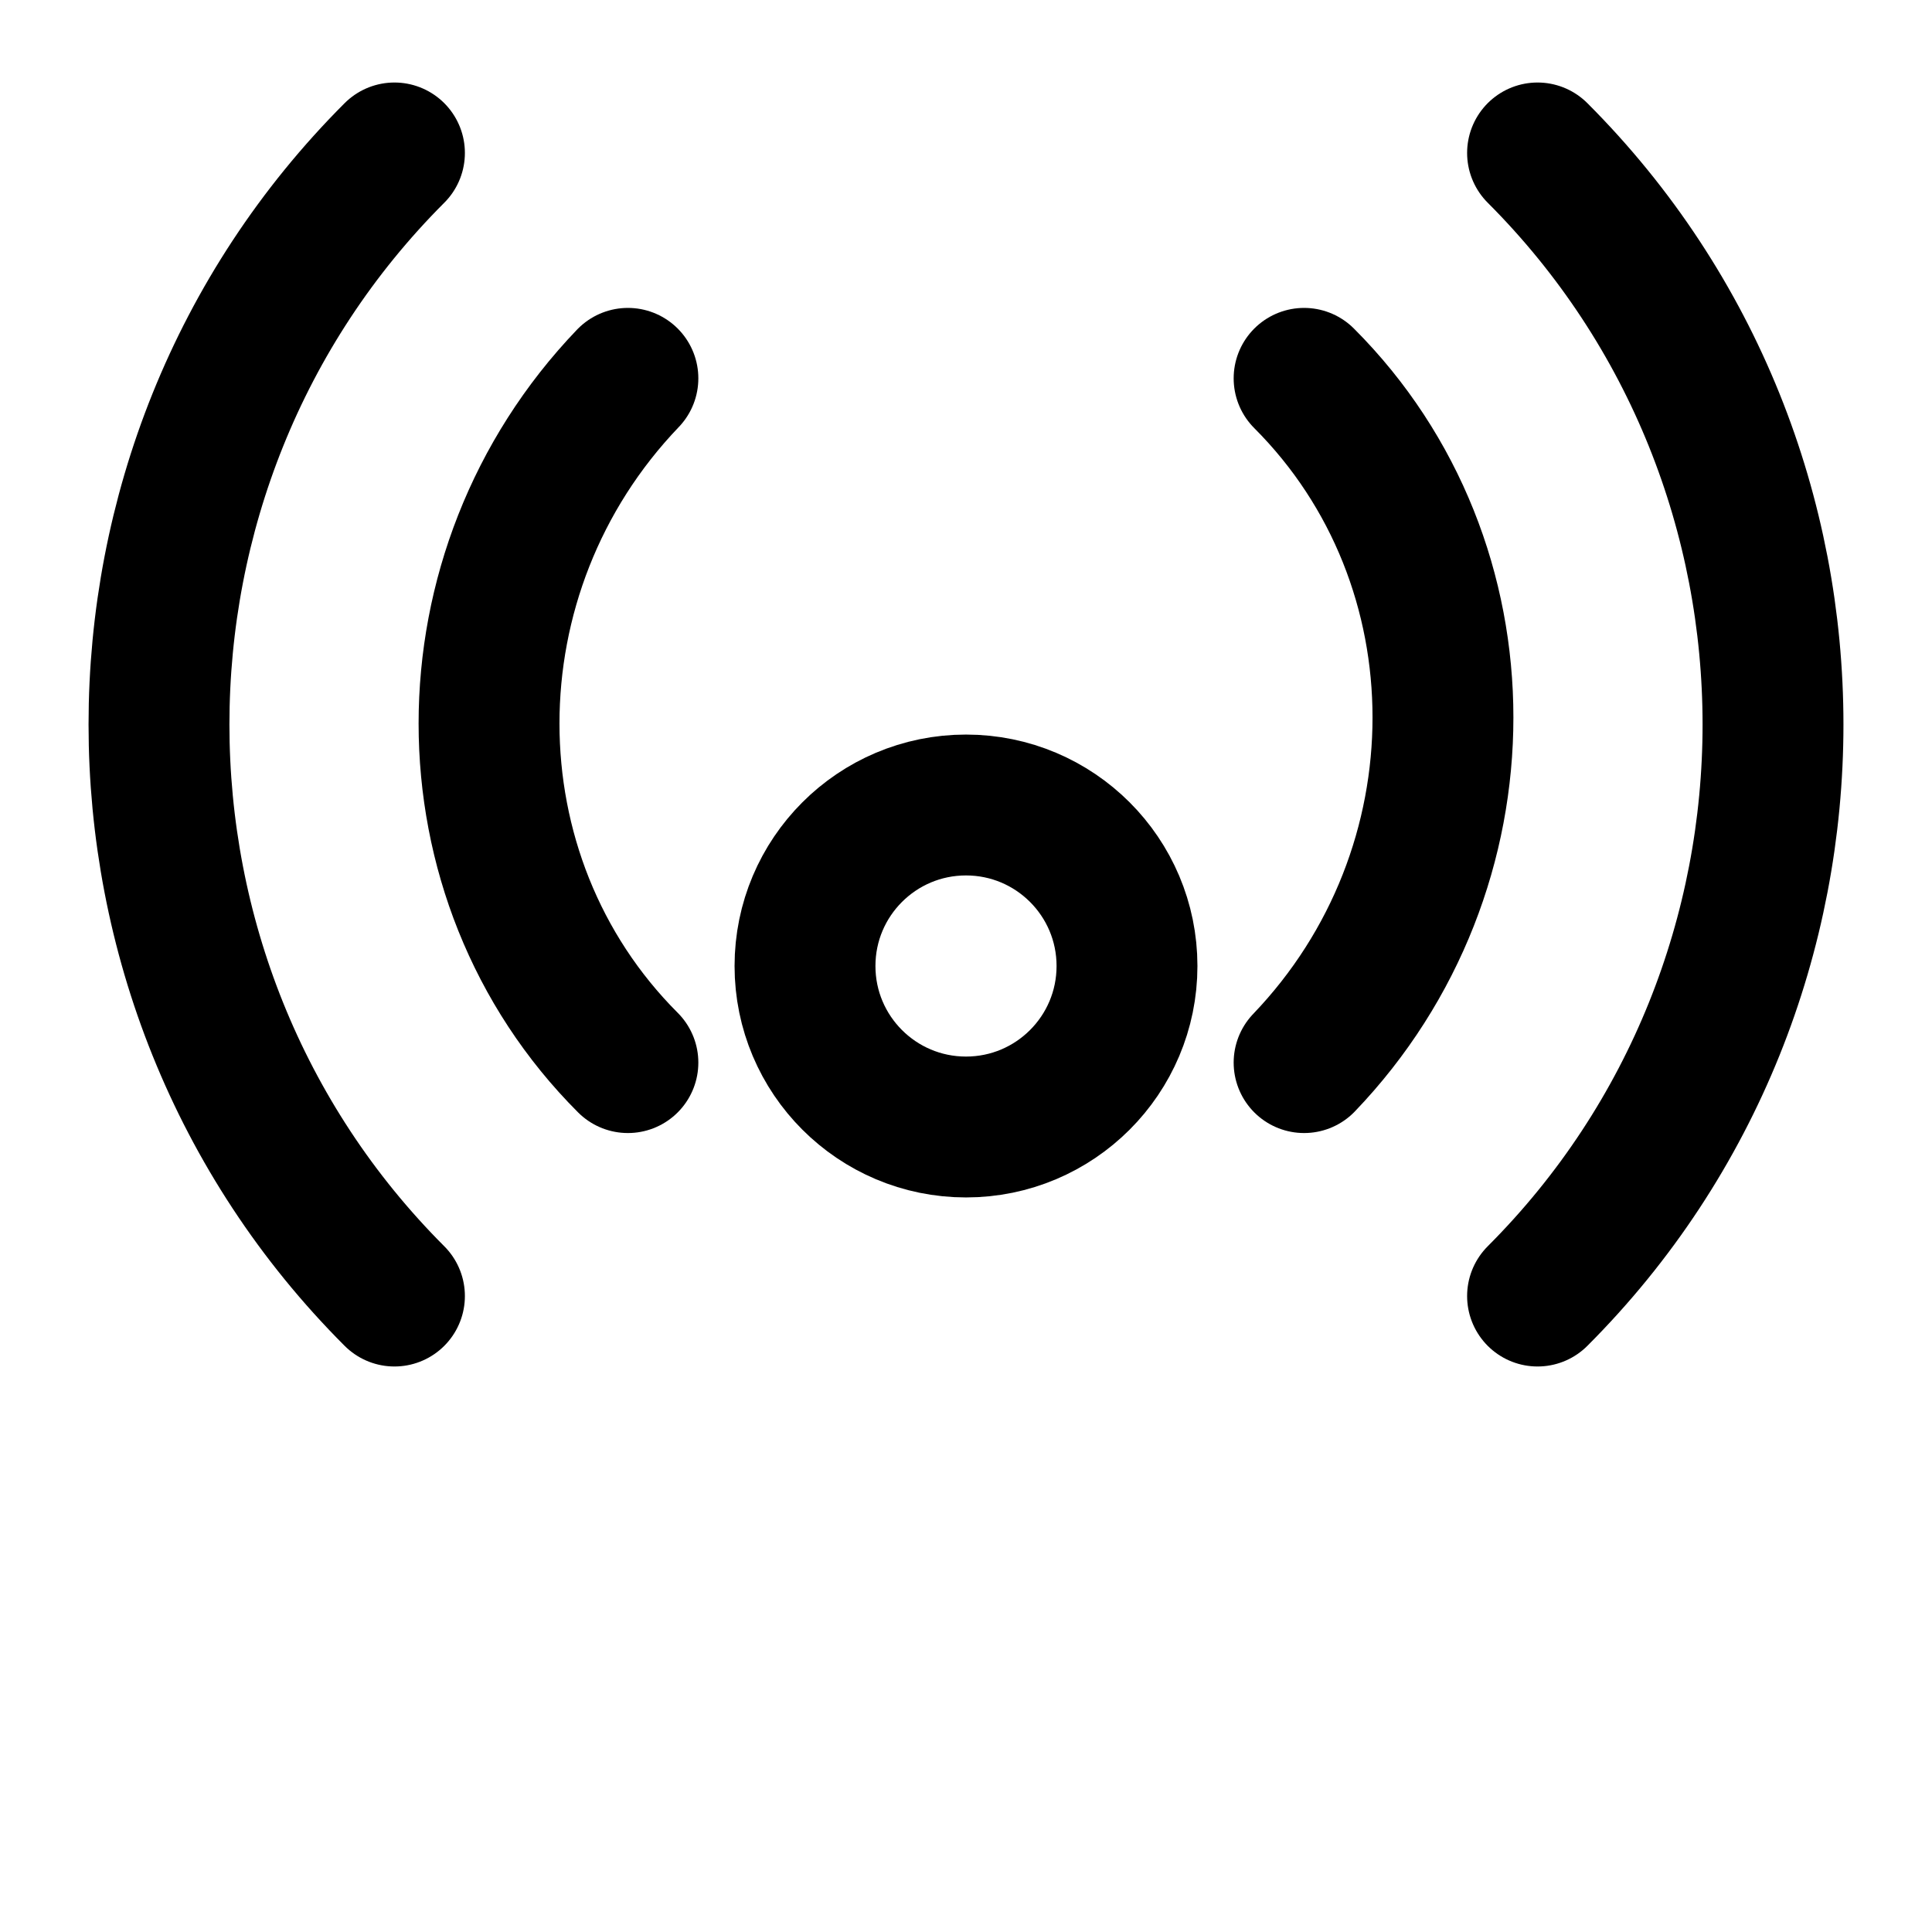
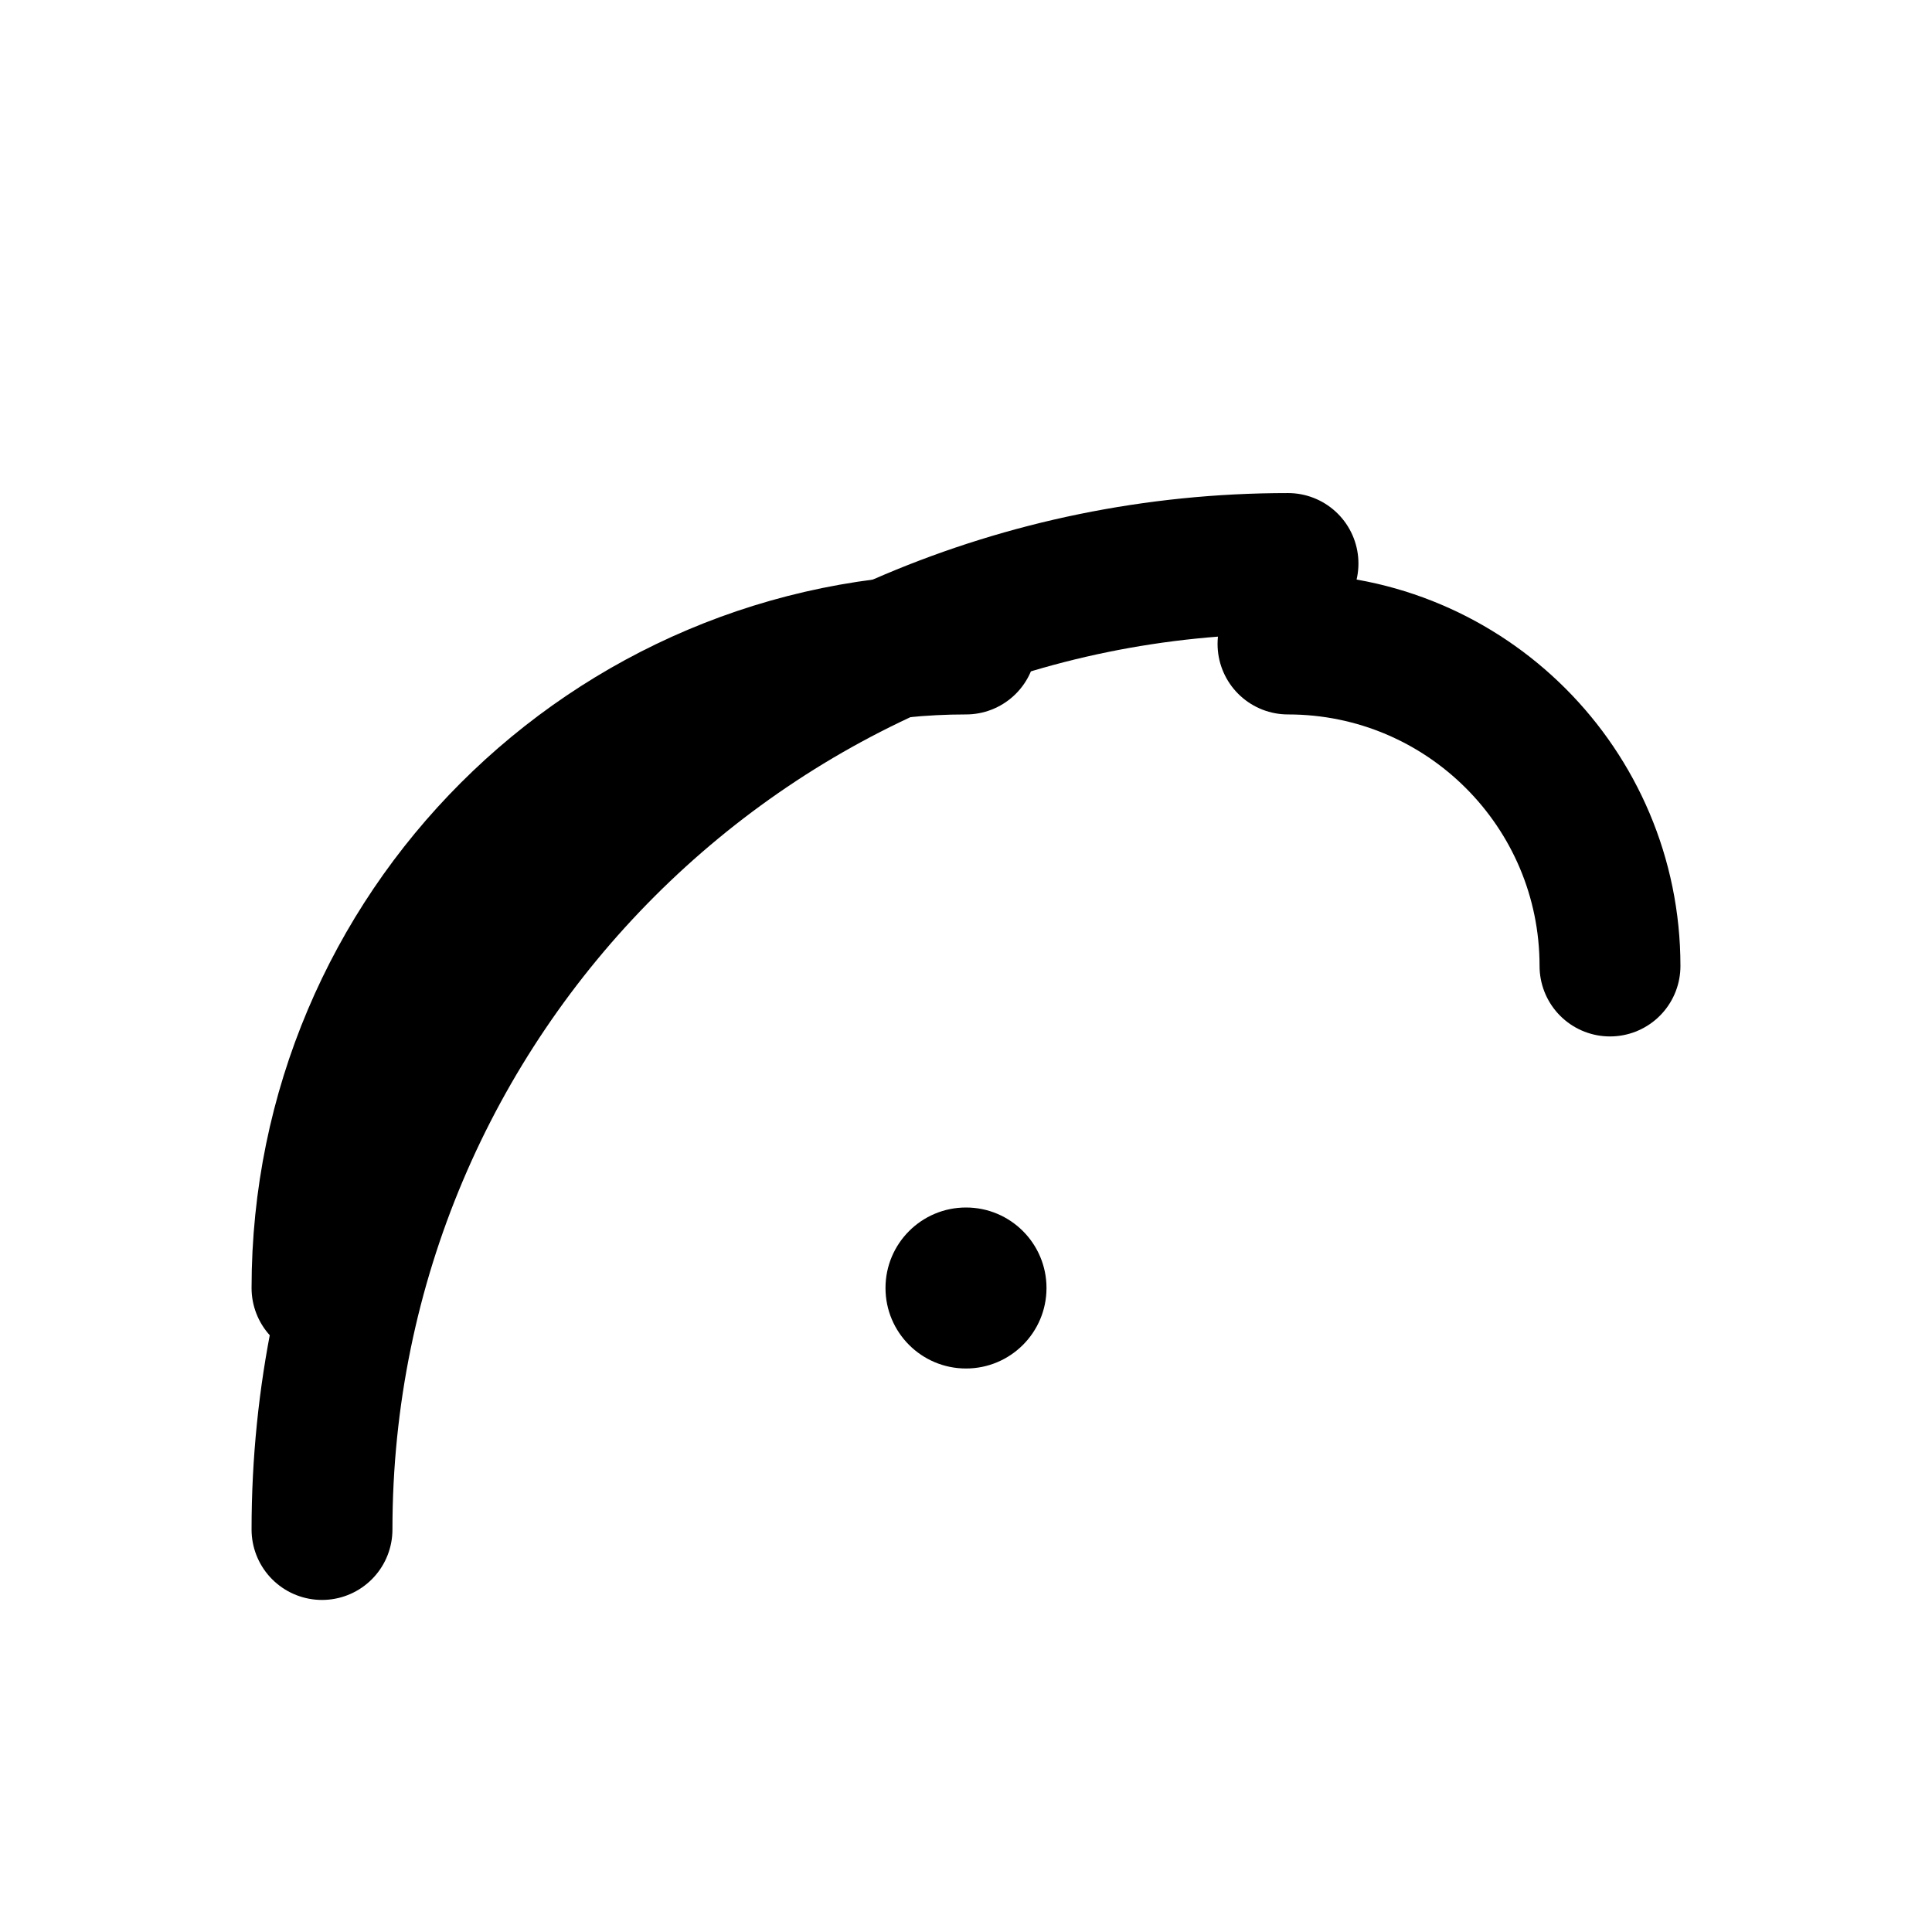
- <svg xmlns="http://www.w3.org/2000/svg" viewBox="0 0 24 24" stroke="currentColor" stroke-width="1.75" stroke-linecap="round" stroke-linejoin="round" fill="none">
-   <path d="M4.9 16.1C1 12.2 1 5.8 4.9 1.9" />
-   <path d="M7.8 13.2c-2.3-2.3-2.3-6.1 0-8.5" />
-   <path d="M16.2 4.7c2.3 2.3 2.3 6.1 0 8.5" />
-   <path d="M19.1 1.9c3.9 3.9 3.9 10.3 0 14.2" />
-   <circle cx="12" cy="12" r="2" />
+ <svg xmlns="http://www.w3.org/2000/svg" viewBox="0 0 24 24" fill="none" stroke="currentColor" stroke-width="1.75" stroke-linecap="round" stroke-linejoin="round">
+   <path d="M4 16a8 8 0 0 1 8-8" />
+   <path d="M4 19a12 12 0 0 1 12-12" />
+   <path d="M16 8a4 4 0 0 1 4 4" />
+   <circle cx="12" cy="16" r="1" fill="currentColor" stroke="none" />
</svg>
